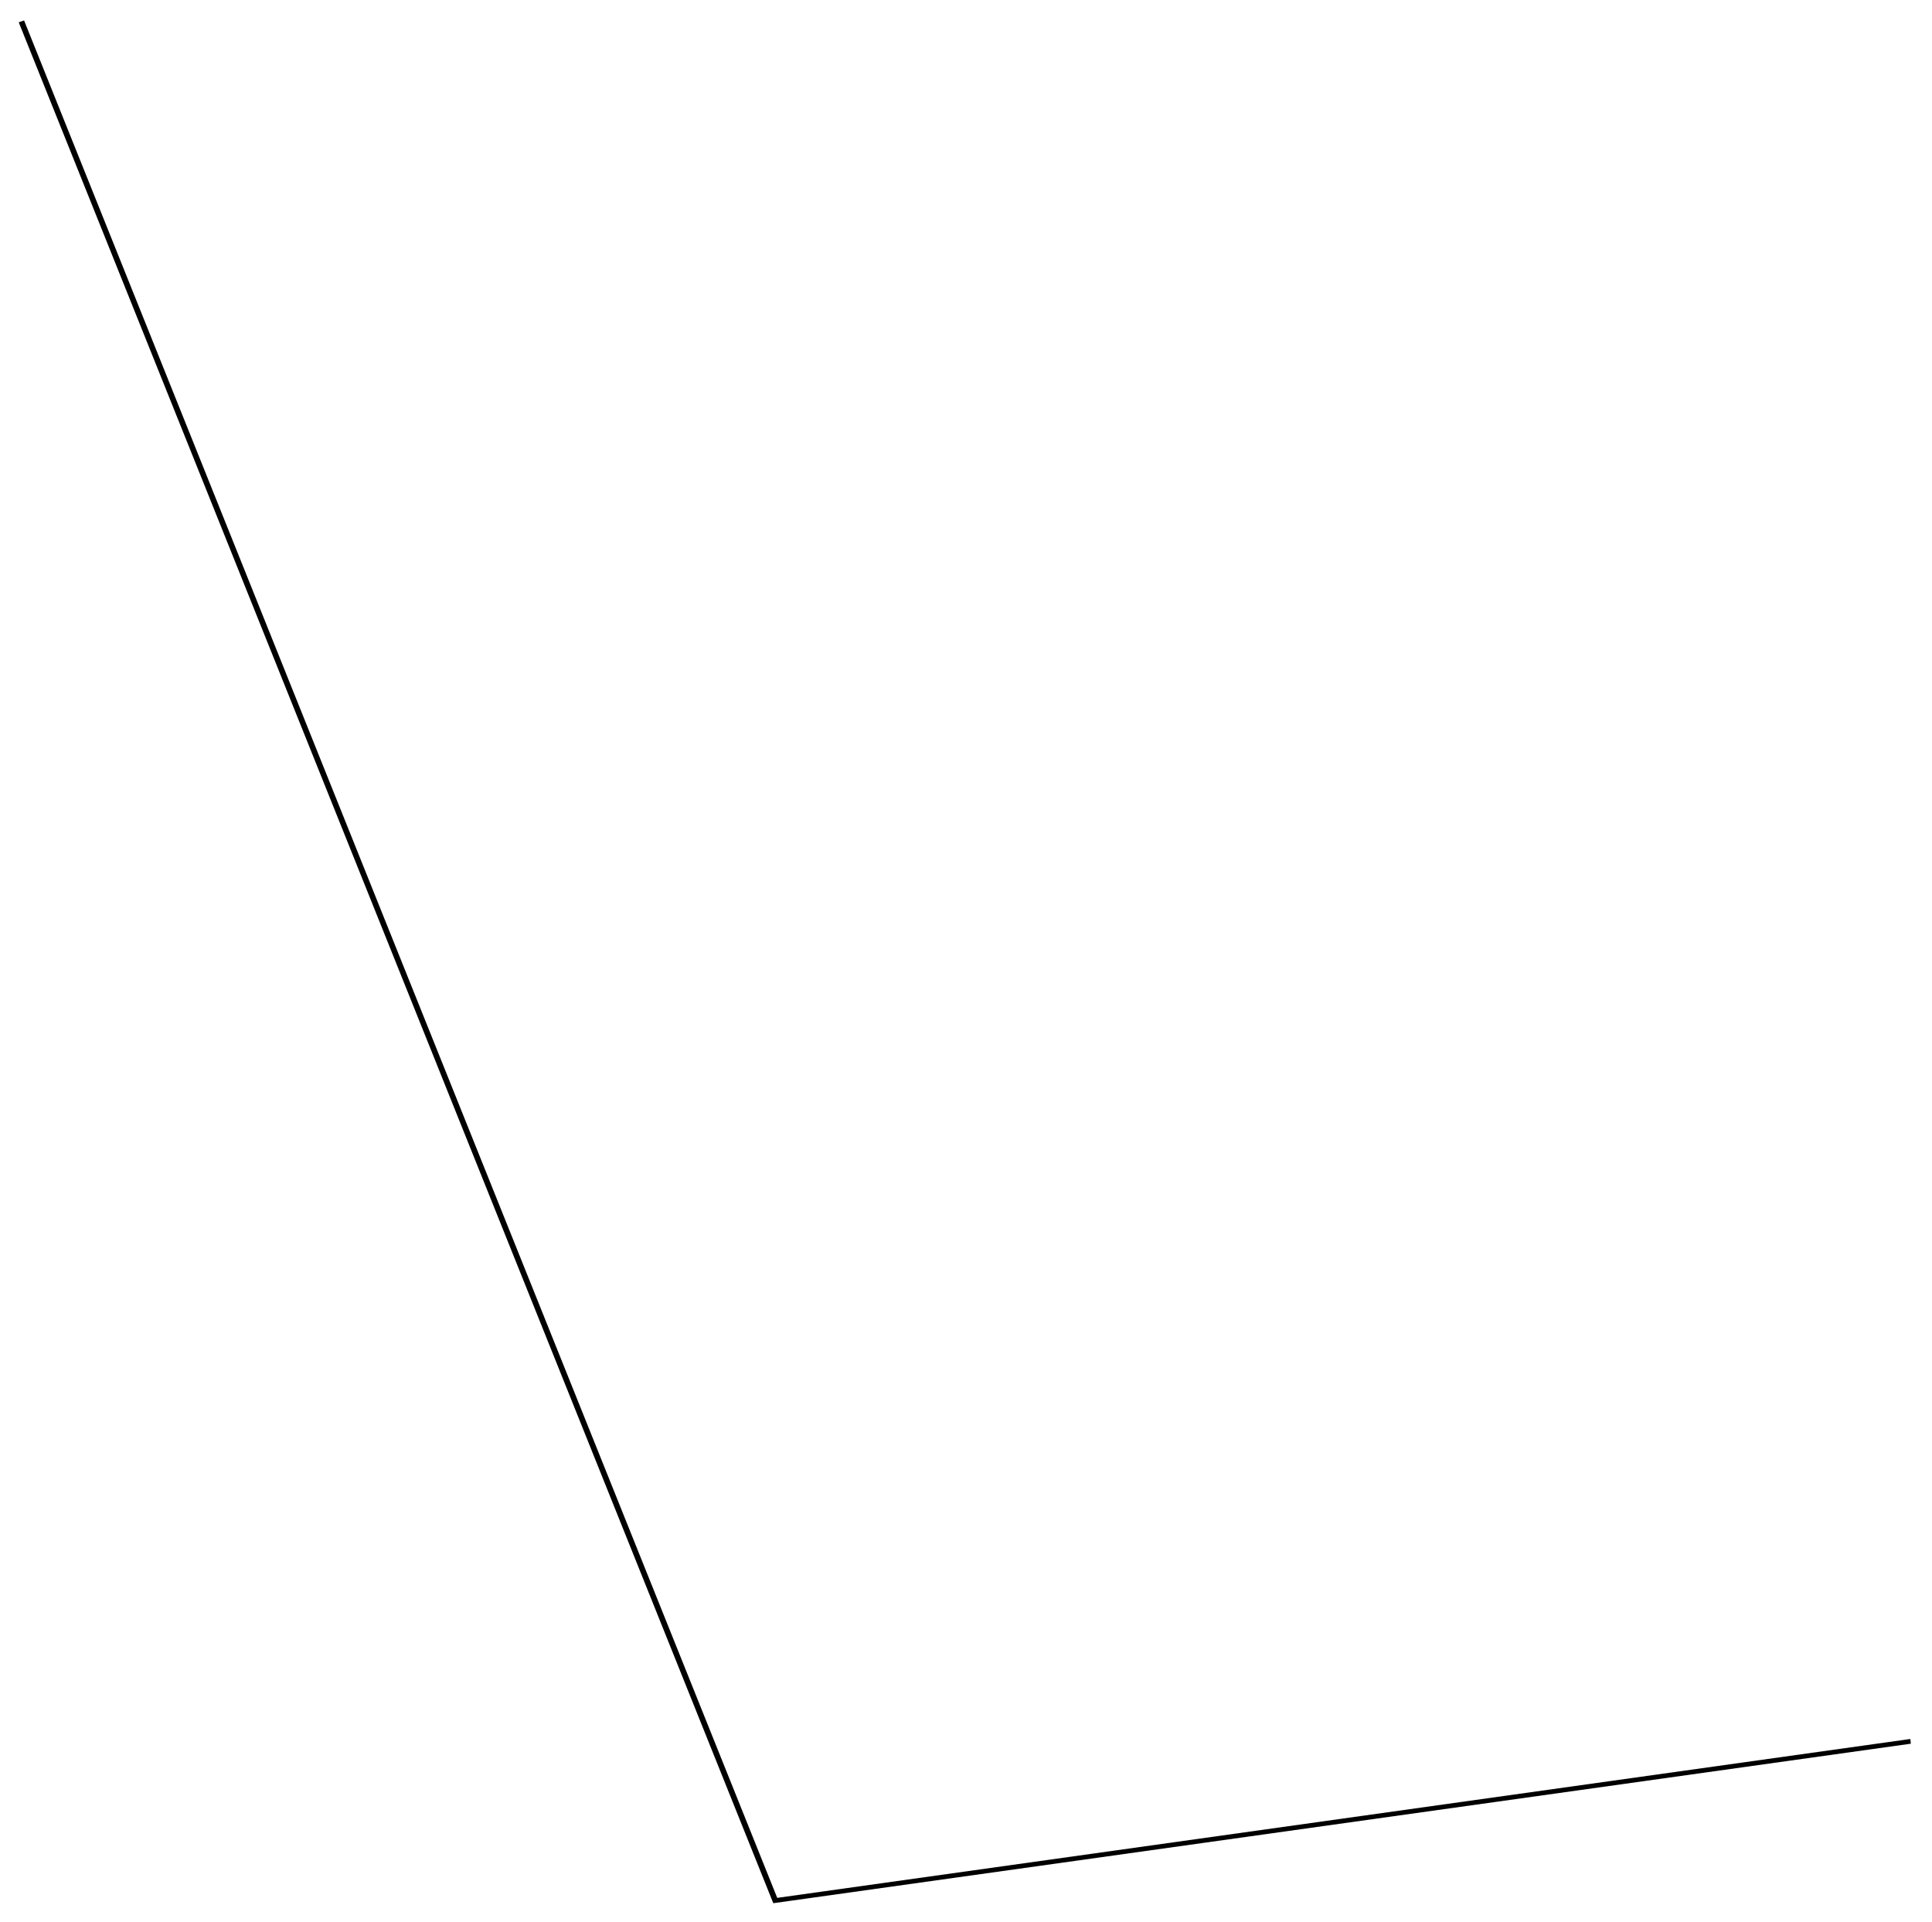
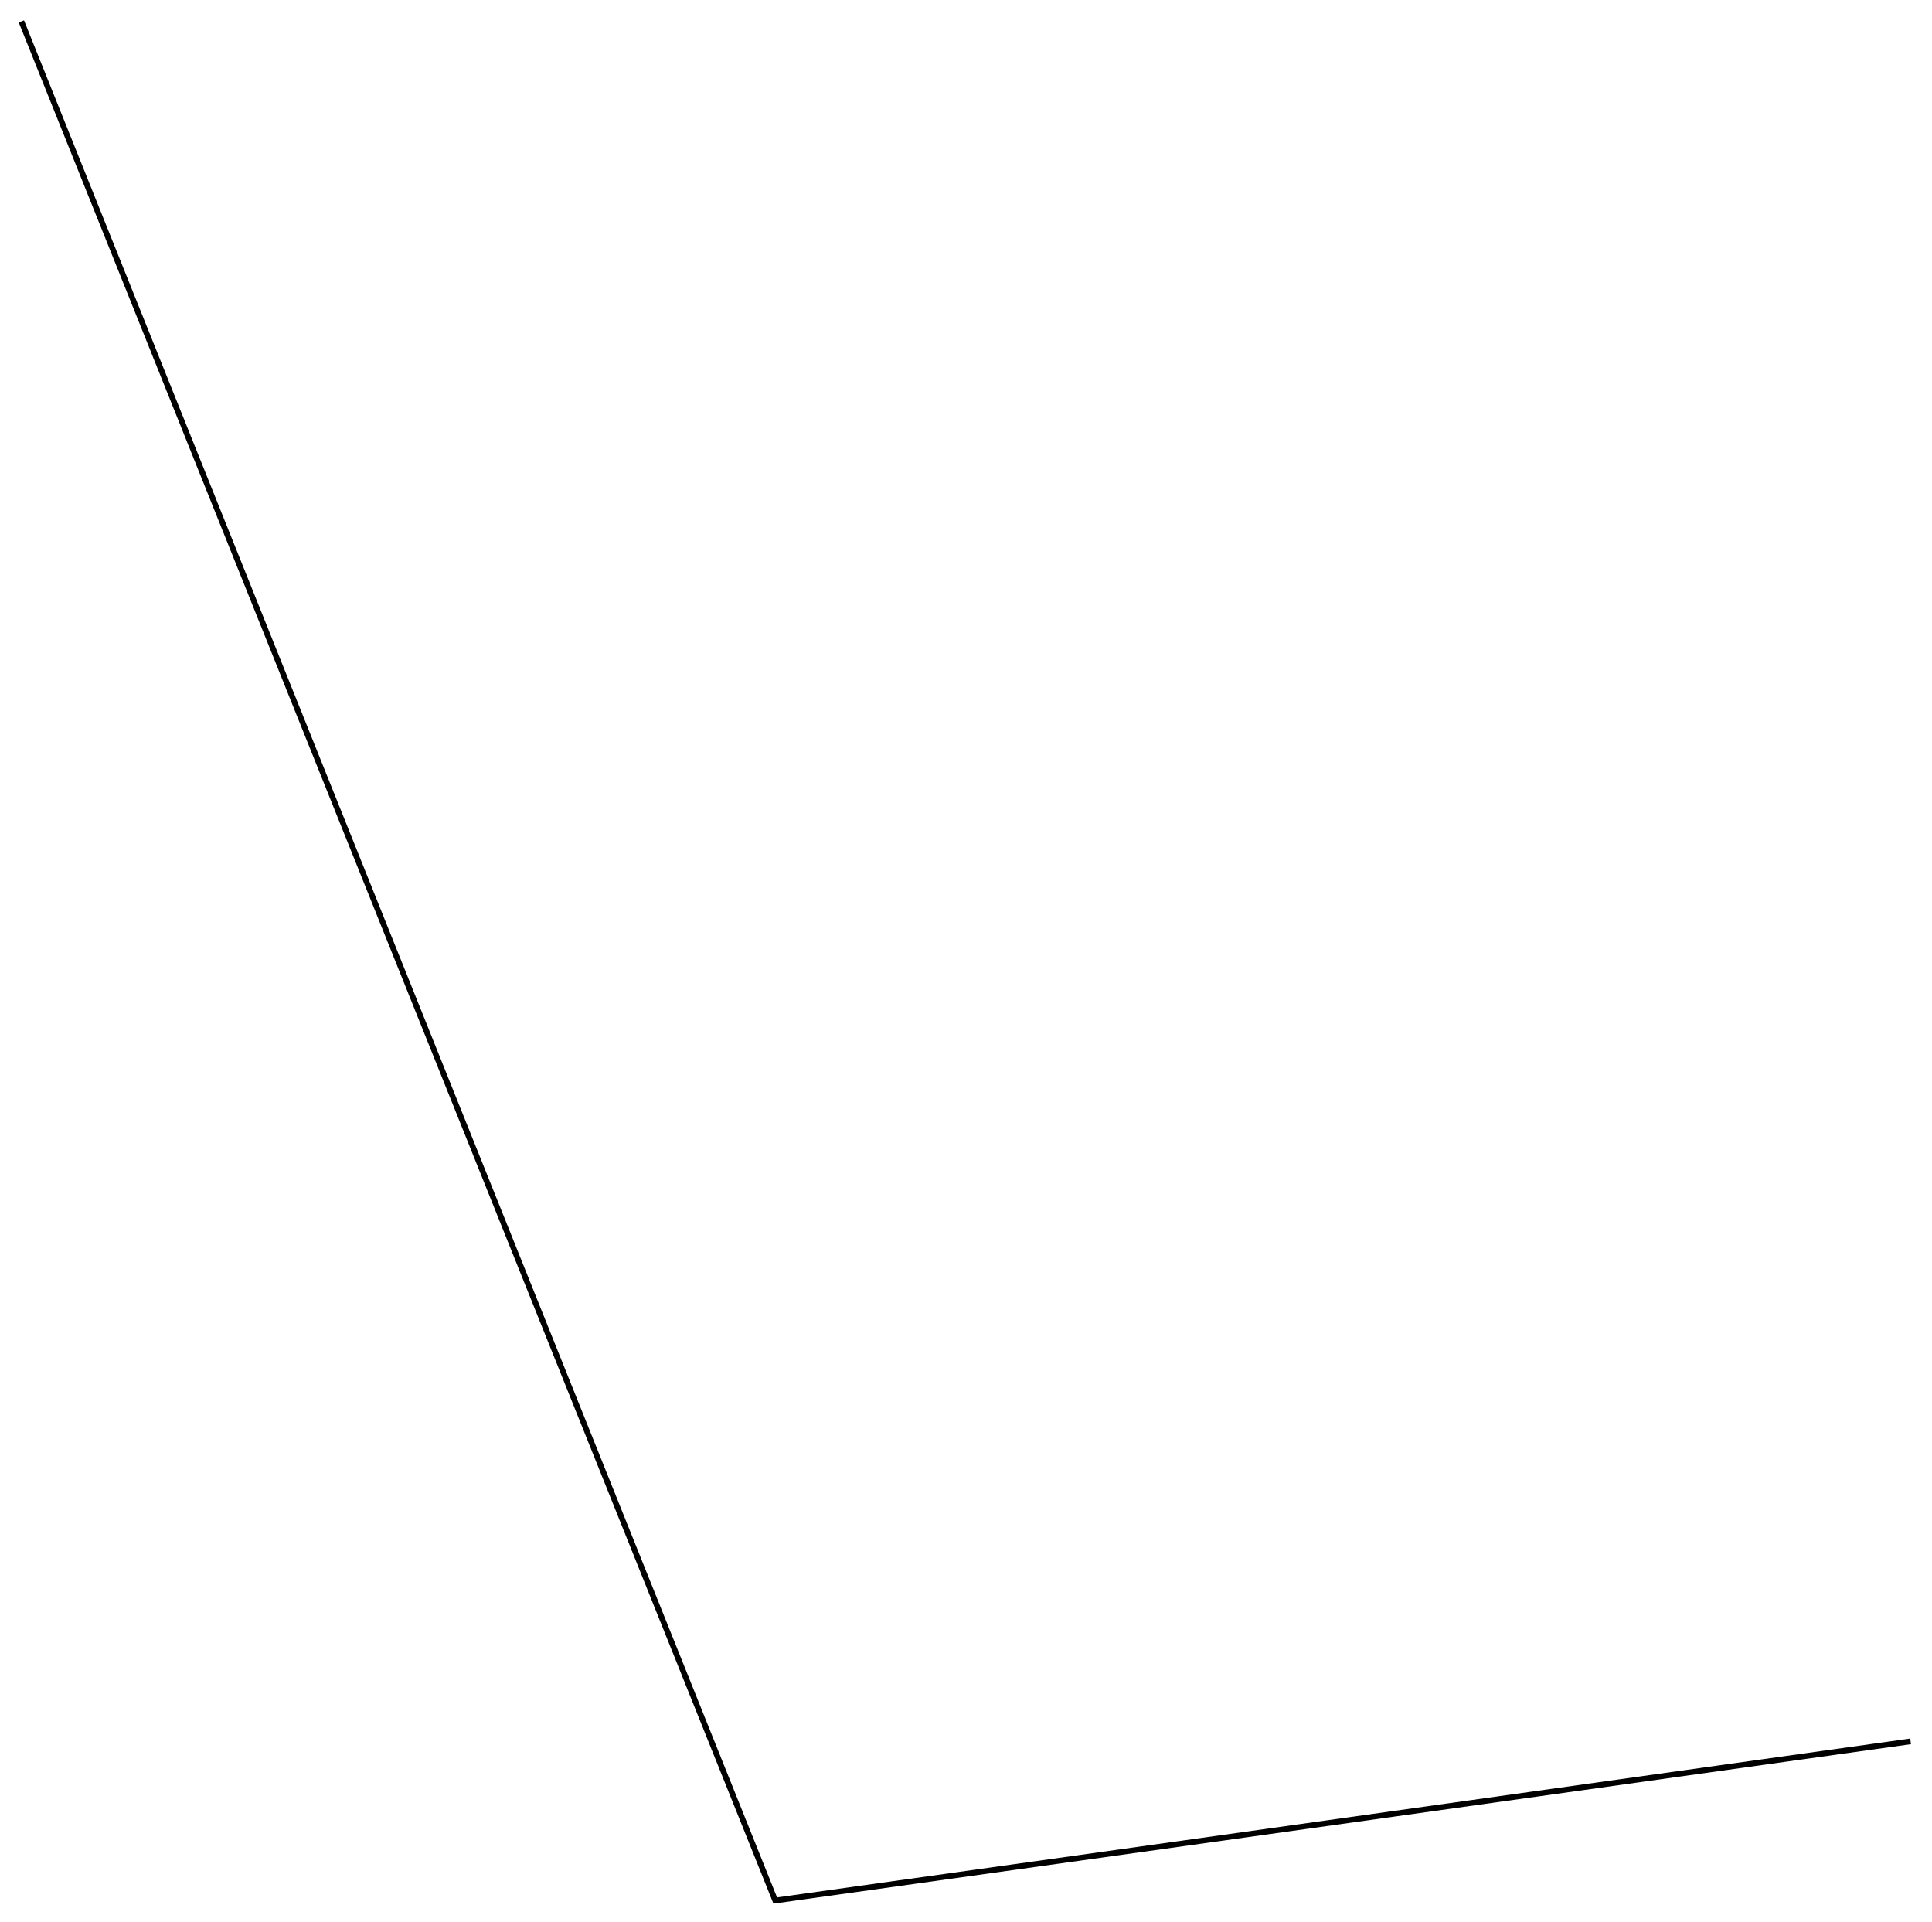
<svg xmlns="http://www.w3.org/2000/svg" version="1.1" id="B-topline" width="90.279mm" height="89.807mm" viewBox="2.54 1744.965 90.279 89.807">
  <style type="text/css" id="style-B-topline">
  .outline {
    stroke: #000000;
    stroke-width: 0.5;
    fill:none;
  }
  </style>
  <g id="B-topline-def">
-     <path style="display:inline;fill:none;stroke:#000000;stroke-width:0.265px;stroke-linecap:butt;stroke-linejoin:miter;stroke-opacity:1" d="m 17.192,73.924 33.863,107.95 53.507,-3.742" id="B-topline-outline" transform="matrix(0.992554,-0.08036897,0.01496052,0.8386101,-14.62963,1685.353)" />
+     <path style="display:inline;fill:none;stroke:#000000;stroke-width:0.265px;stroke-linecap:butt;stroke-linejoin:miter;stroke-opacity:1" d="M 3.54,1745.965 L 38.766,1833.772 L 91.819,1826.334" id="B-topline-outline" />
  </g>
</svg>
